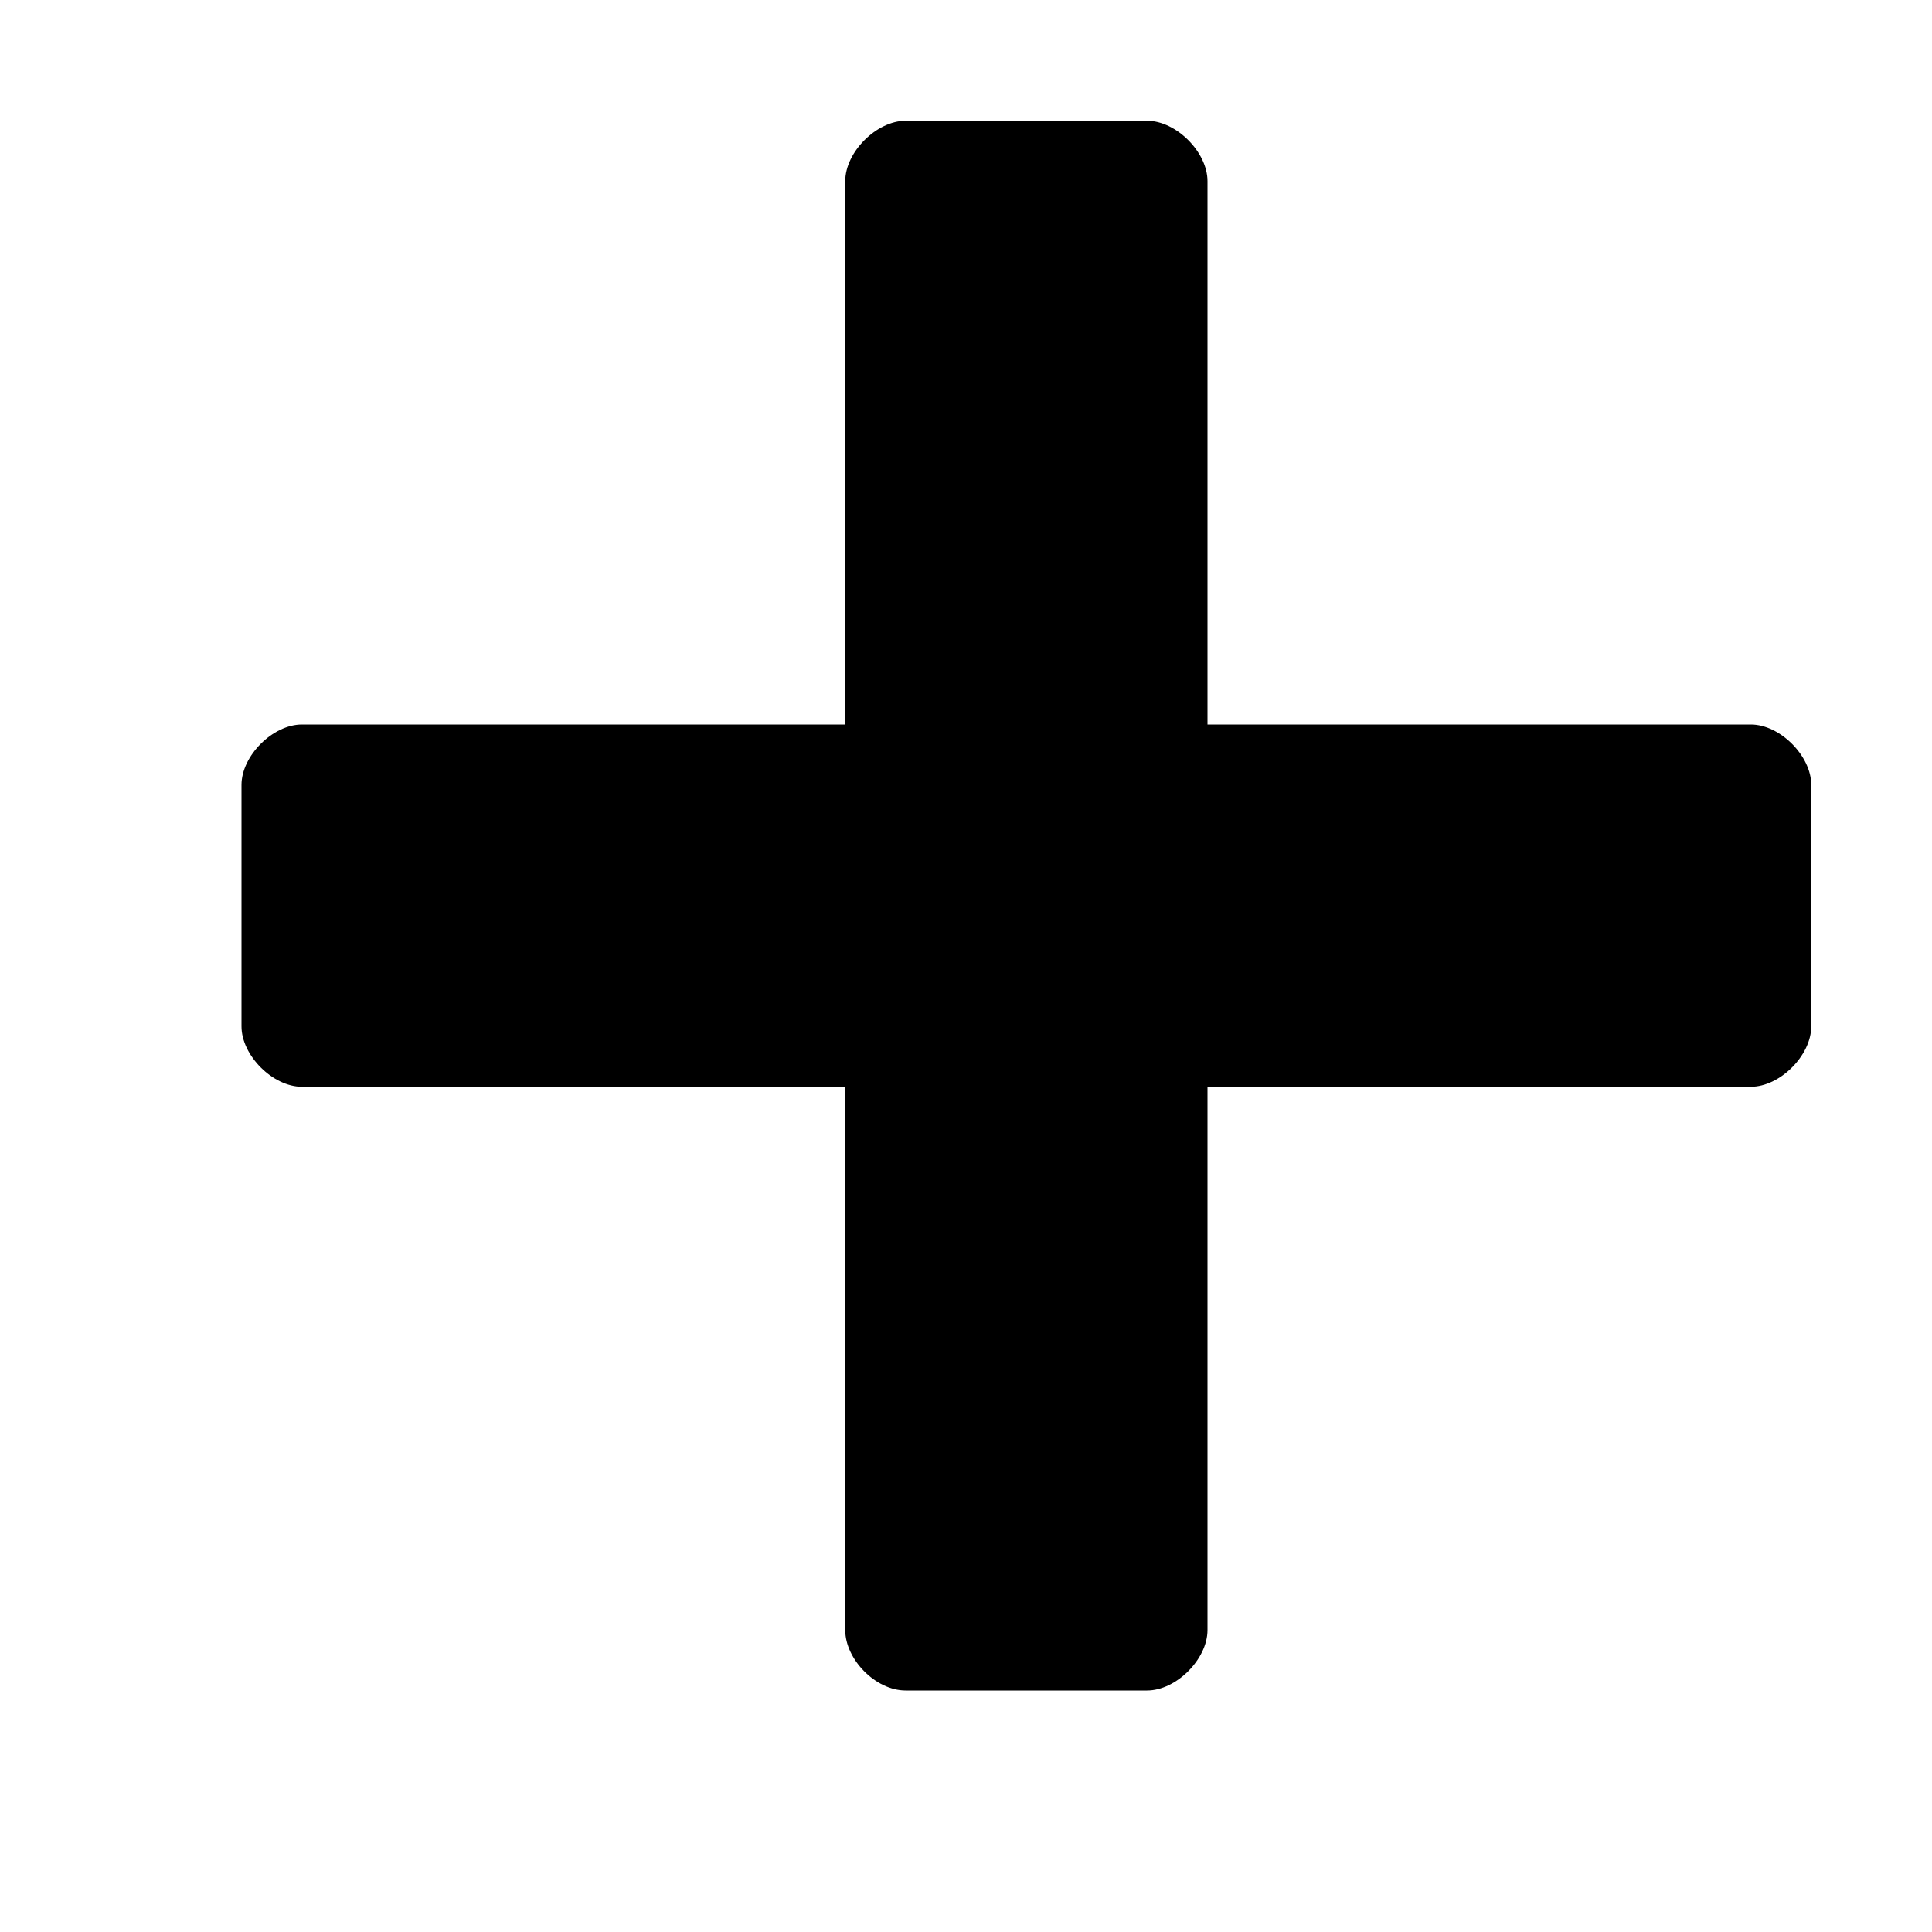
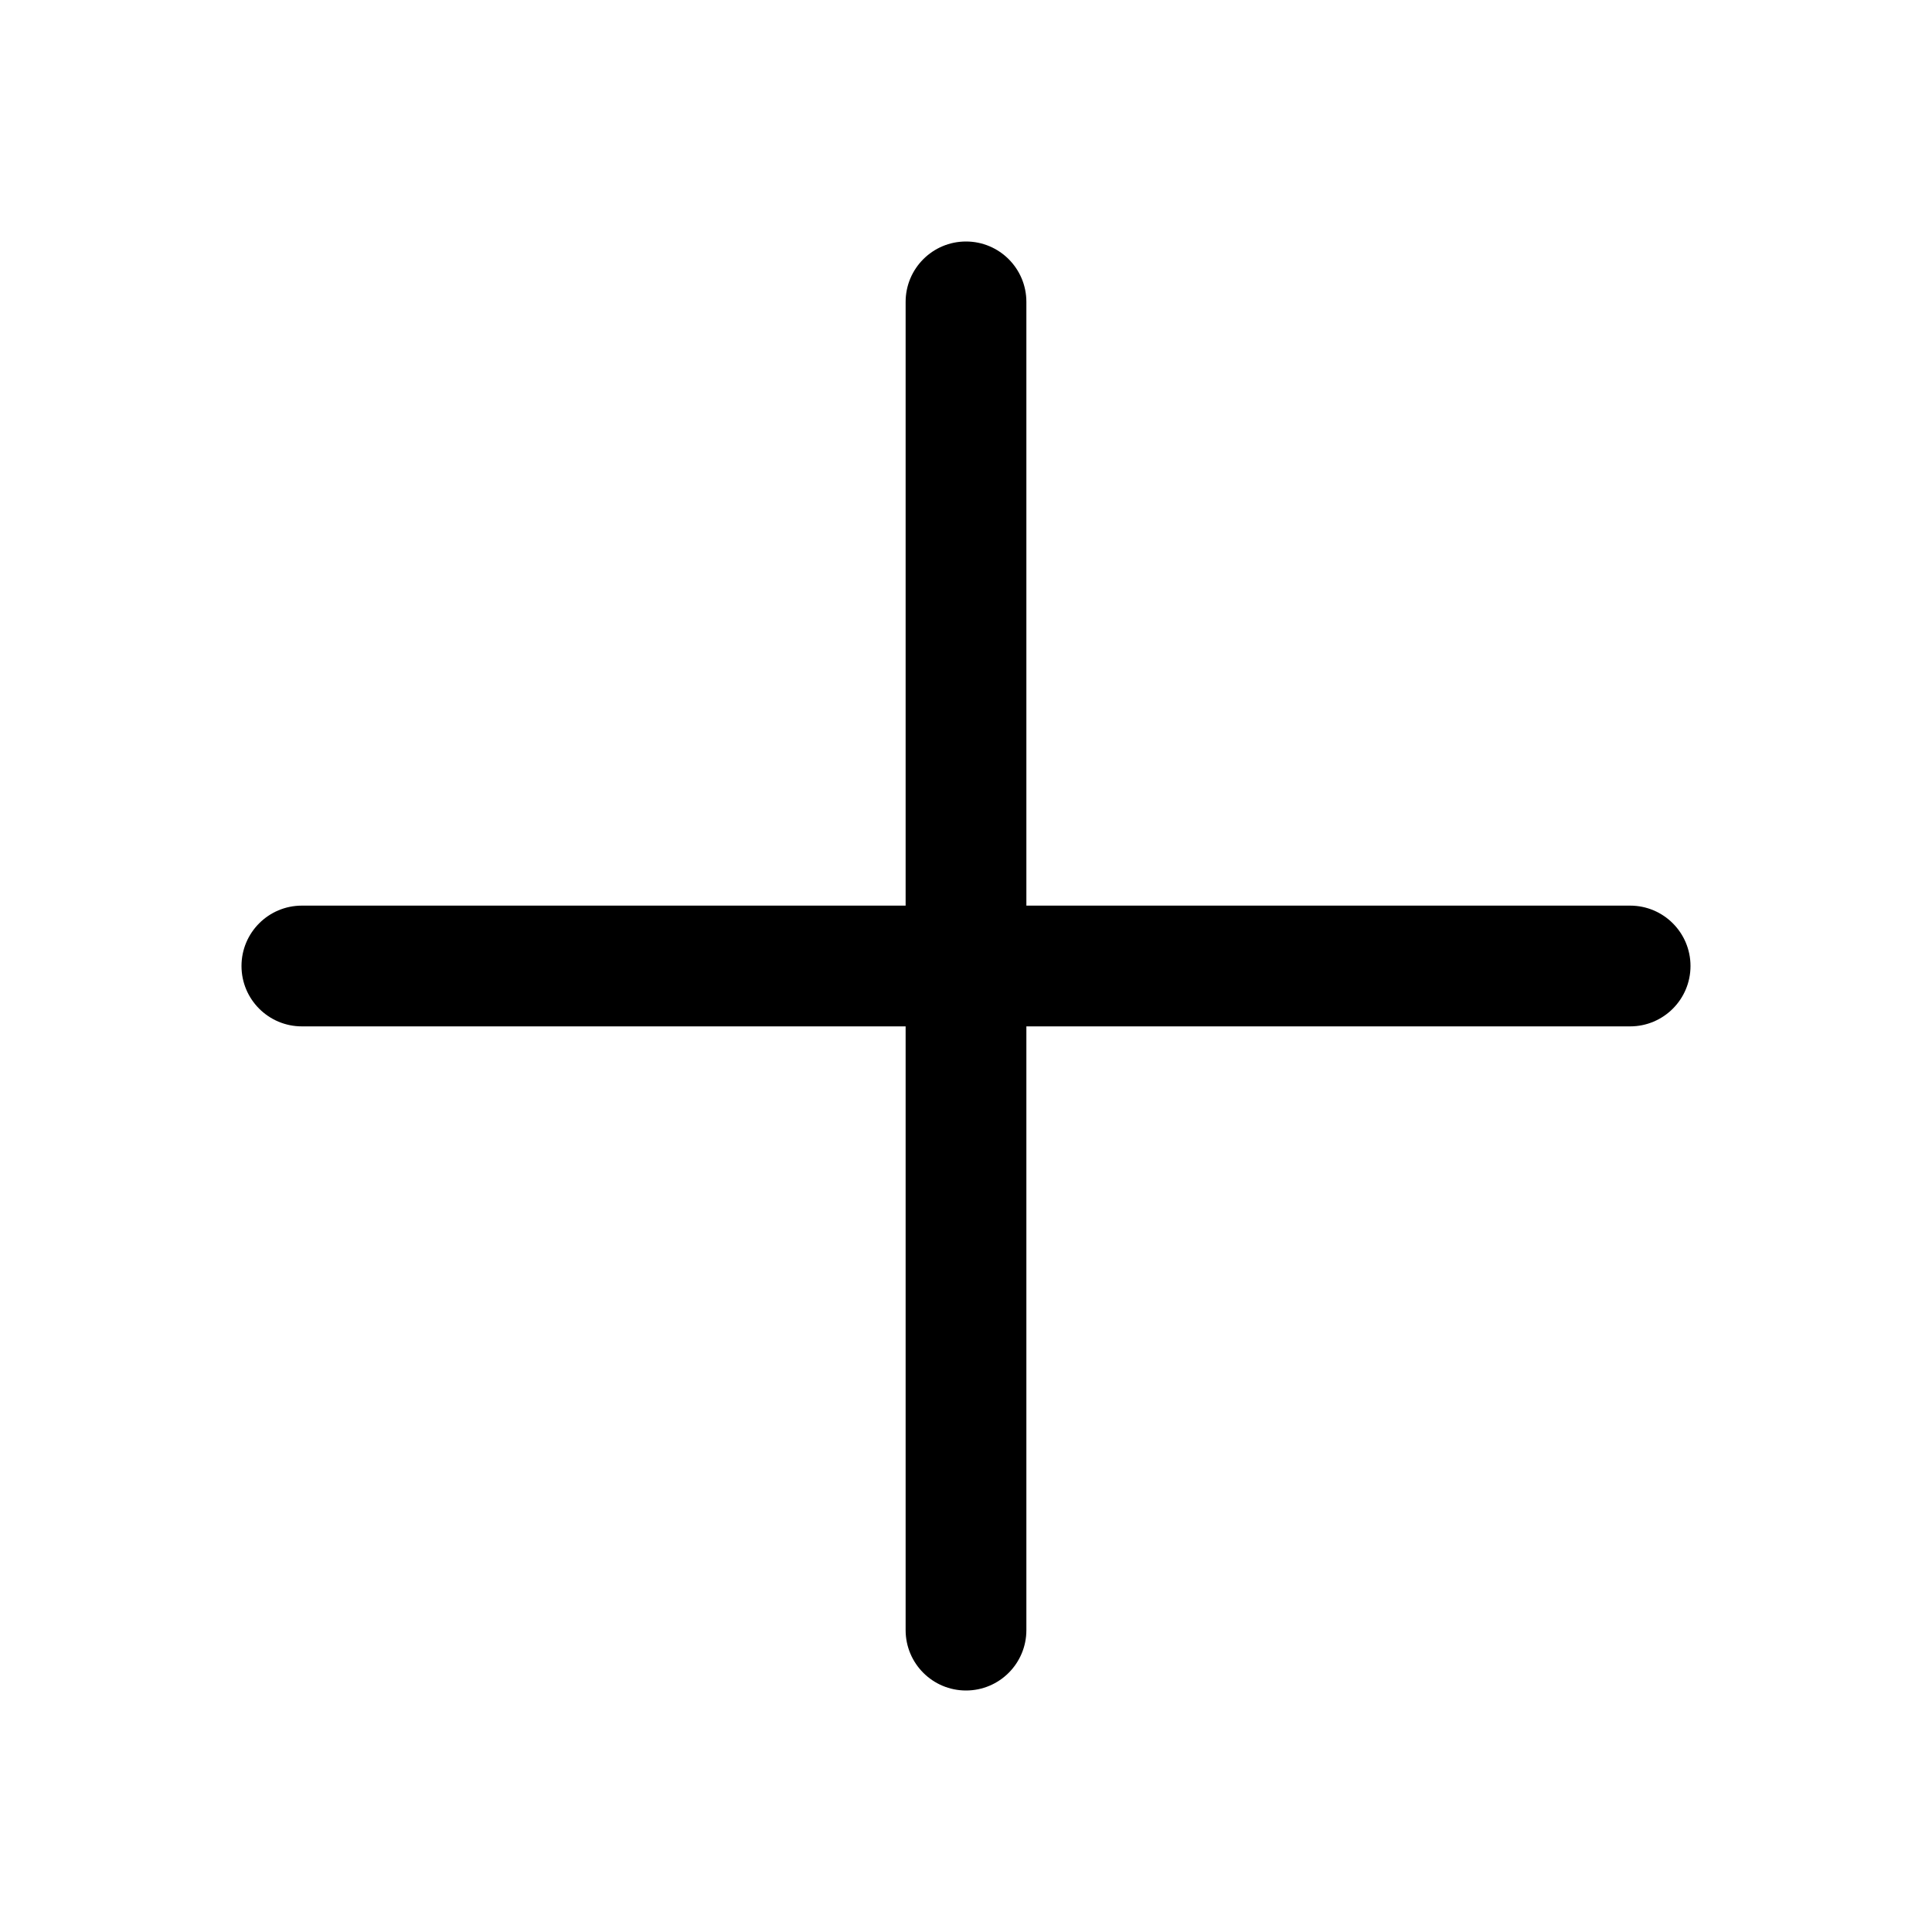
- <svg xmlns="http://www.w3.org/2000/svg" version="1.1" id="Layer_1" x="0px" y="0px" width="512px" height="512px" viewBox="0.5 0.5 512 512" enable-background="new 0.5 0.5 512 512" xml:space="preserve">
-   <path d="M464.5,192.5h-144v-144c0-7.7-8.3-16-16-16h-64c-7.7,0-16,8.3-16,16v144h-144c-7.7,0-16,8.3-16,16v64c0,7.7,8.301,16,16,16  h144v144c0,7.7,8,16,16,16h64c7.7,0,16-8.3,16-16v-144h144c7.7,0,16-8.3,16-16v-64C480.5,200.8,472.2,192.5,464.5,192.5z" />
+ <svg xmlns="http://www.w3.org/2000/svg" width="16" height="16" fill="currentColor" class="bi bi-plus-lg" viewBox="0 0 16 16">
+   <path fill-rule="evenodd" d="M8 2a.5.5 0 0 1 .5.5v5h5a.5.5 0 0 1 0 1h-5v5a.5.5 0 0 1-1 0v-5h-5a.5.5 0 0 1 0-1h5v-5A.5.5 0 0 1 8 2Z" />
</svg>
